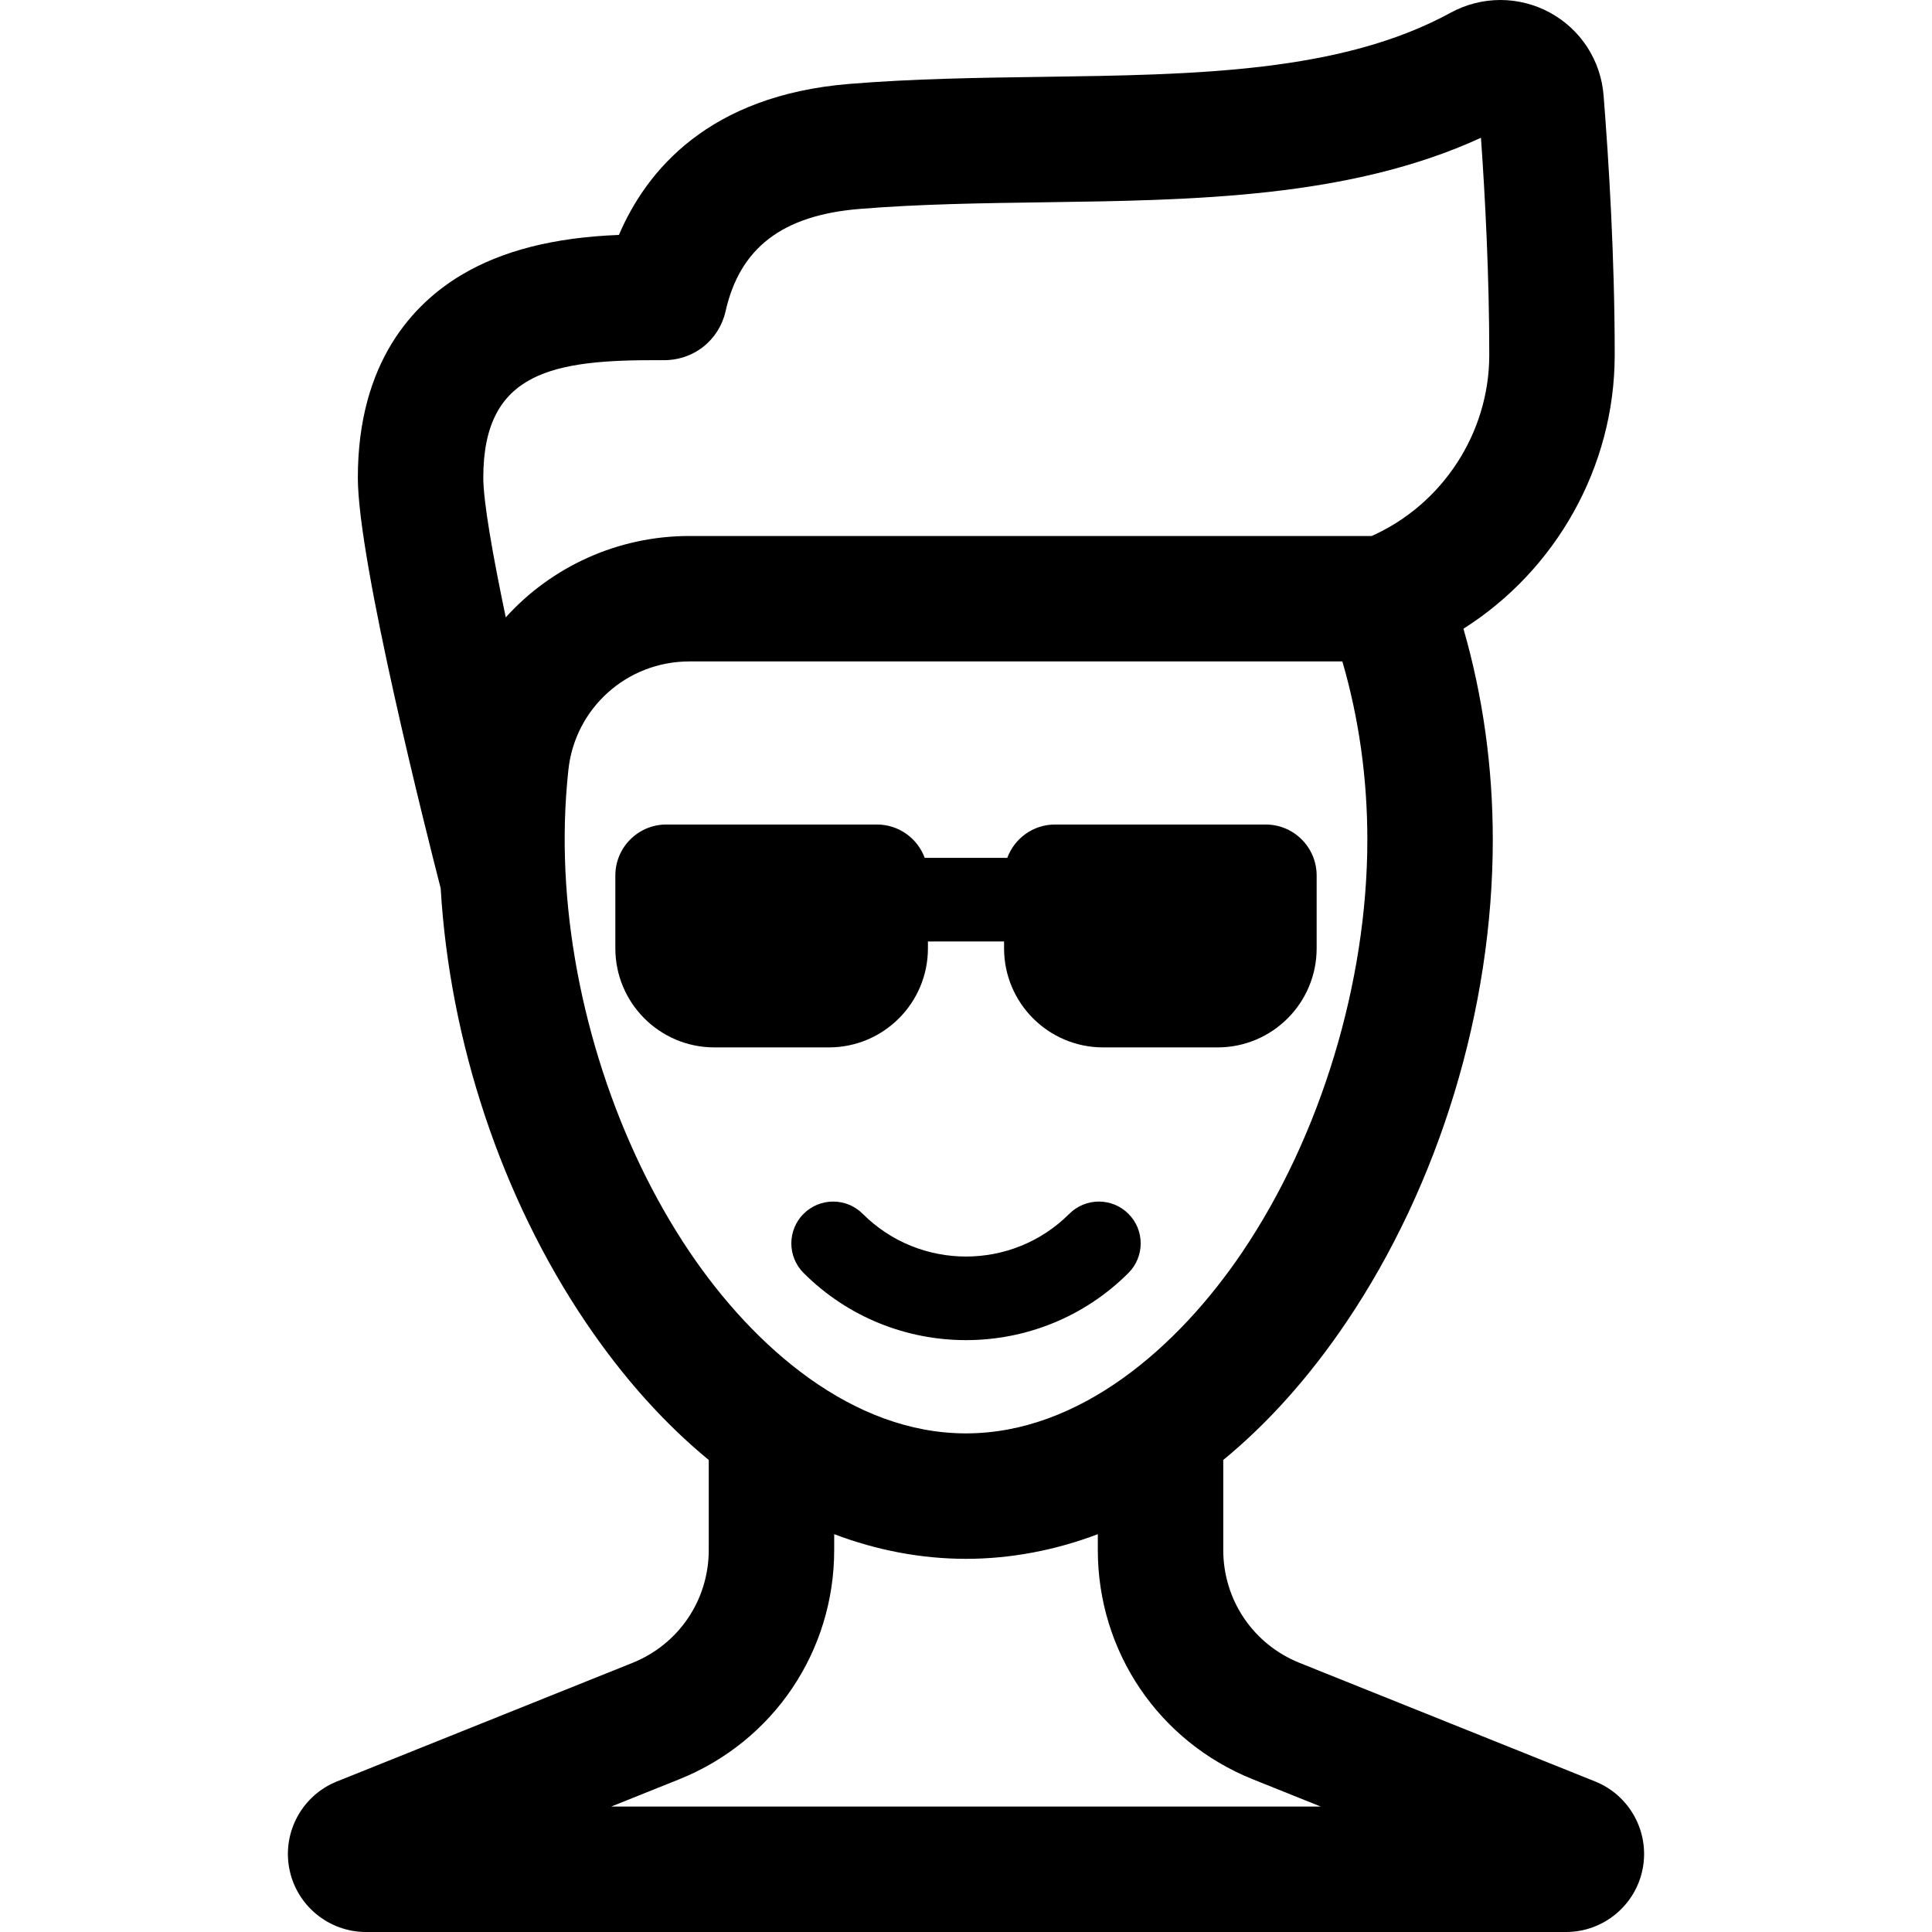
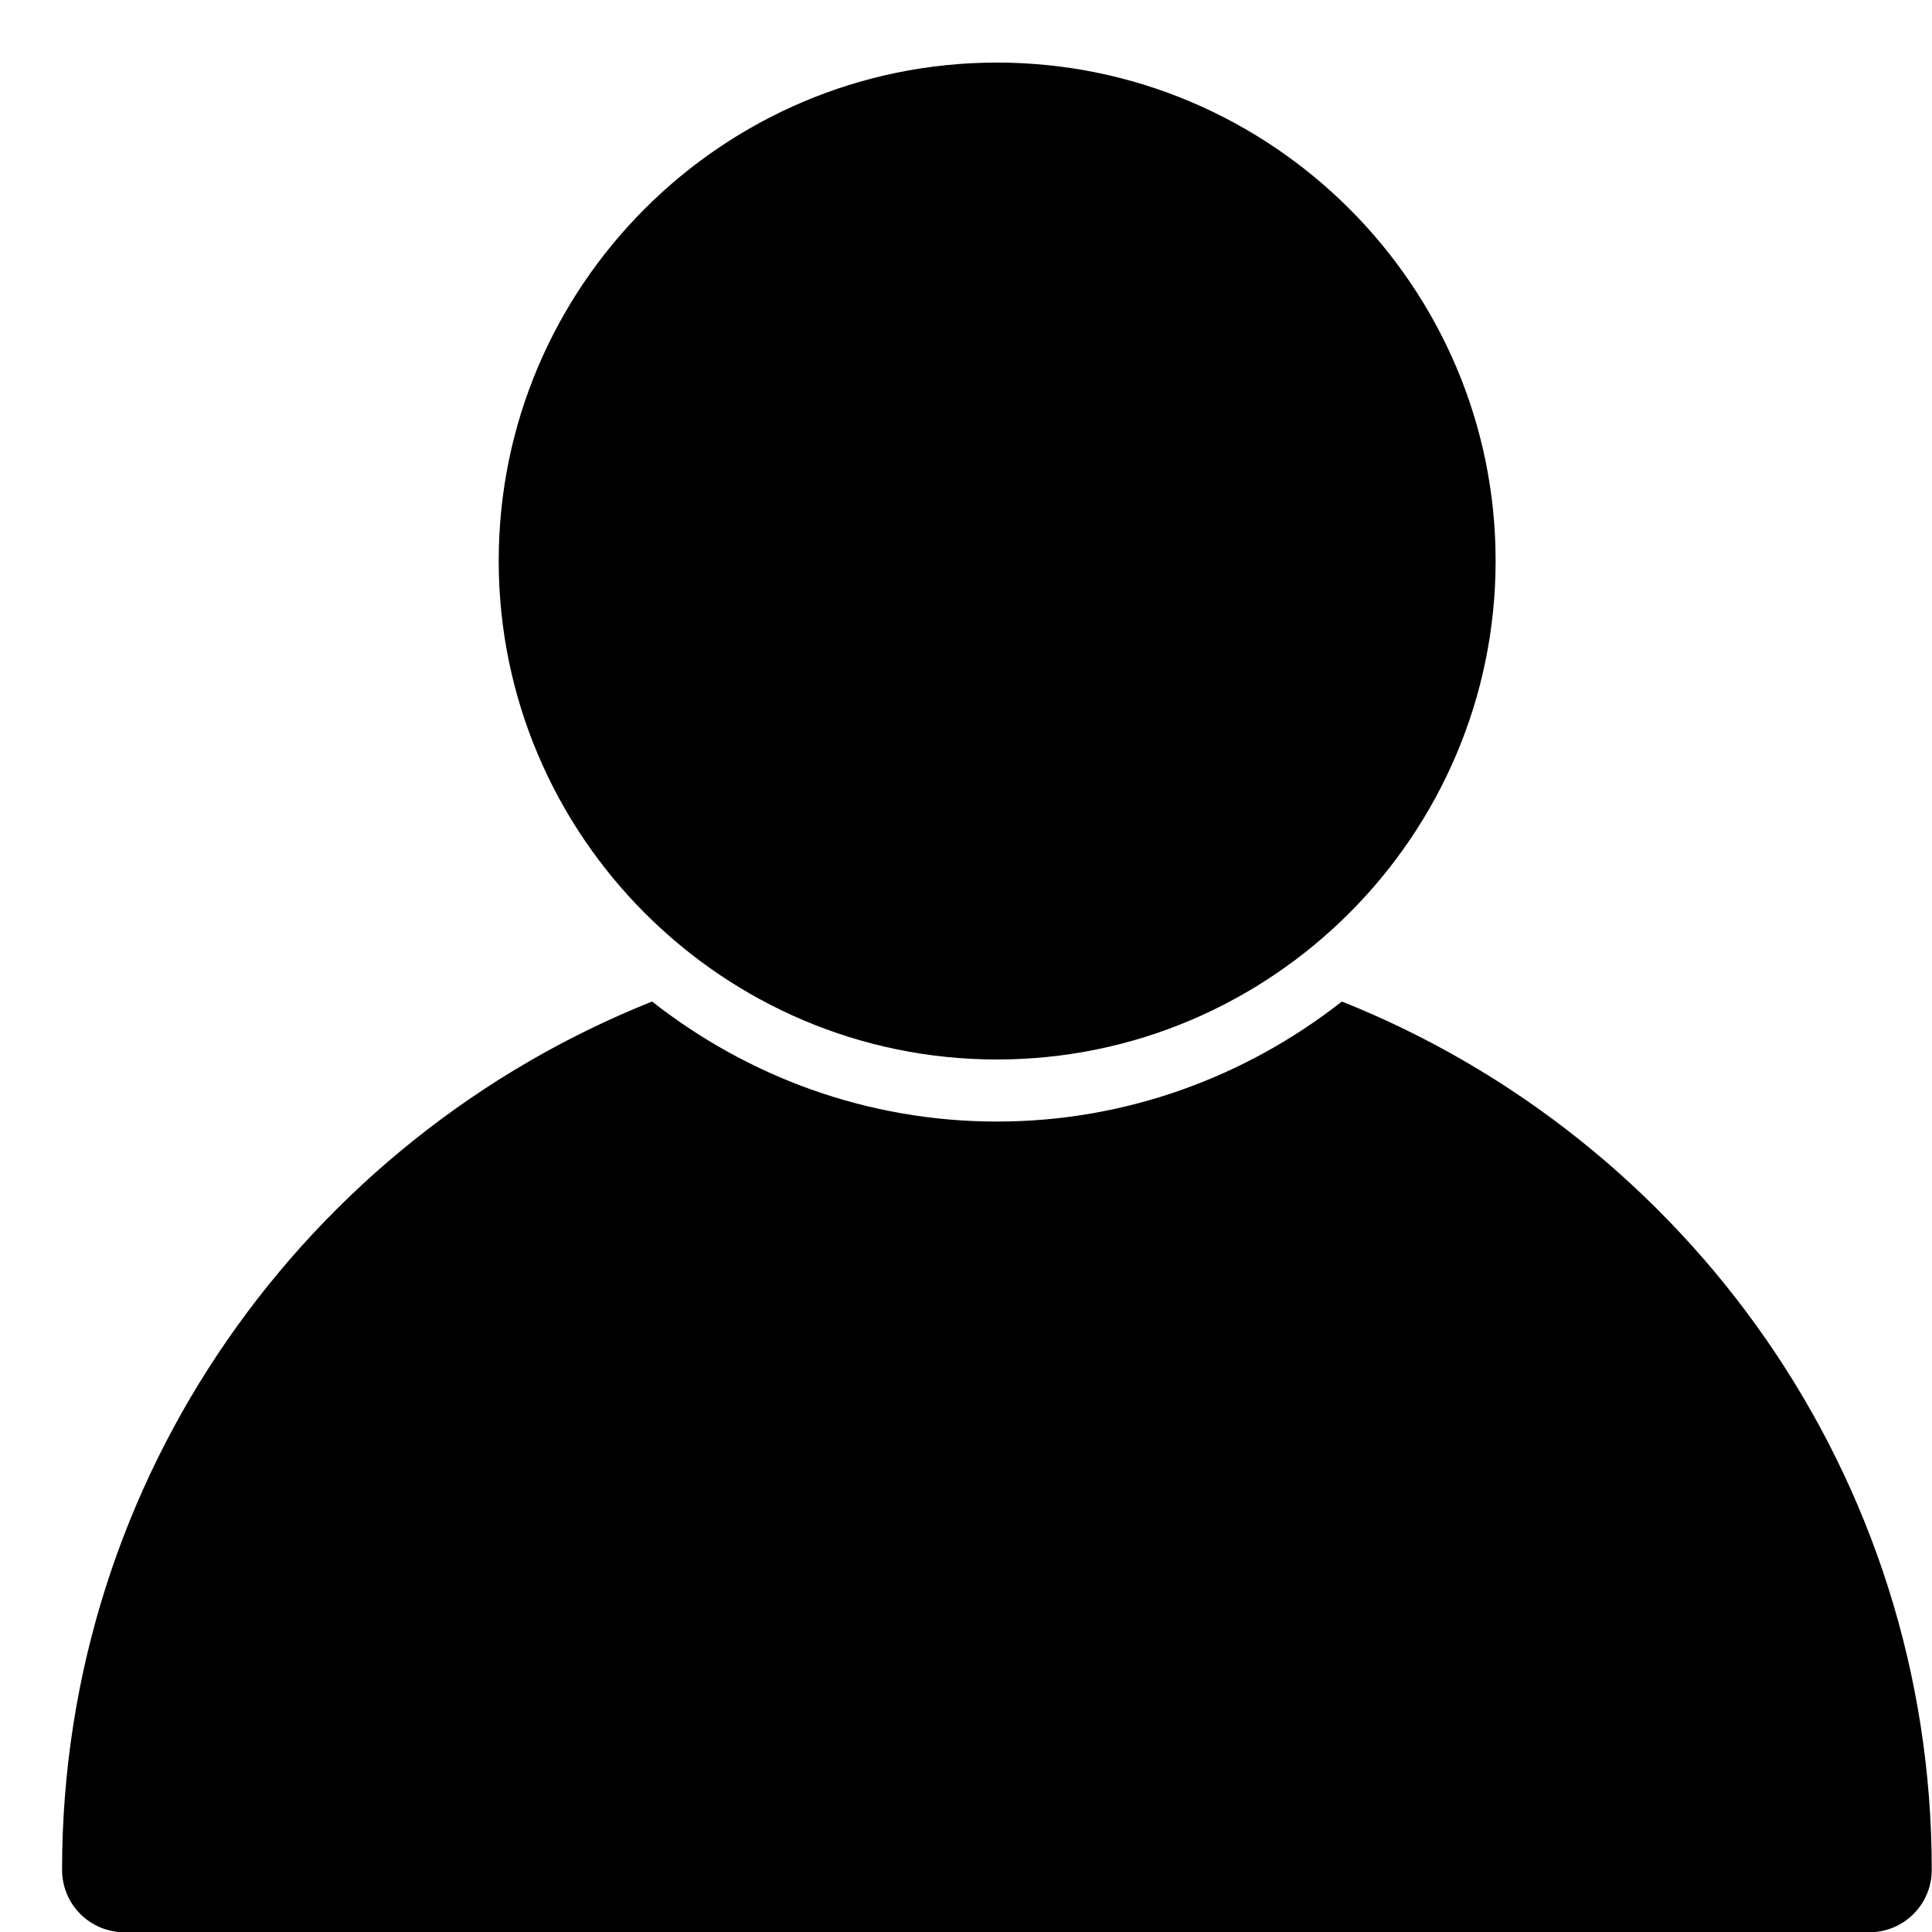
- <svg xmlns="http://www.w3.org/2000/svg" viewBox="0 0 512.002 512.002">
-   <path d="M175.253,95.447c-0.017,0-0.034,0-0.05,0c-0.003,0-0.005,0-0.008,0H175.253z" />
-   <path d="M422.723,472.106l-78.312-31.419c-12.291-4.931-20.233-16.675-20.233-29.919v-23.859   c11.749-9.656,22.708-21.853,32.558-36.427c24.702-36.551,38.871-83.172,38.871-127.91c0-19.282-2.618-38.04-7.779-55.953   c24.477-15.49,40.072-42.878,40.087-72.486c0.014-26.019-1.596-51.81-2.949-68.865c-0.739-9.315-6.087-17.528-14.309-21.972   C406.667,1.14,402.159,0,397.62,0c-4.586,0-9.139,1.162-13.167,3.363c-29.102,15.898-67.526,16.436-108.206,17.005   c-16.81,0.235-34.193,0.479-51.189,1.872c-37.172,3.046-53.698,22.878-61.039,40.018c-17.278,0.676-31.003,4.18-41.816,10.657   c-12.486,7.479-27.371,22.861-27.371,53.681c0,22.315,18.282,94.523,21.95,108.786c2.409,40.708,16.134,82.027,38.487,115.102   c9.85,14.574,20.809,26.771,32.558,36.427v23.86c0,13.244-7.942,24.987-20.234,29.919l-78.311,31.419   c-9.189,3.686-14.491,13.415-12.609,23.134c1.879,9.711,10.424,16.759,20.316,16.759h318.027c9.892,0,18.436-7.049,20.314-16.763   C437.21,485.518,431.906,475.789,422.723,472.106z M134.035,163.606c-3.478-16.586-5.957-30.726-5.957-37.012   c-0.001-28.302,18.765-31.283,47.125-31.146c8.715,0.302,15.392-5.461,17.079-12.951c3.792-16.831,15.069-25.45,35.493-27.125   c15.872-1.301,32.682-1.536,48.938-1.763c39.87-0.558,81-1.134,115.76-17.099c1.121,15.883,2.211,36.718,2.198,57.607   c-0.011,20.673-12.421,39.583-31.16,47.927H182.679C163.762,142.044,146.185,150.152,134.035,163.606z M182.814,331.867   c-19.253-28.485-31.306-65.669-32.966-100.979c-0.403-8.644-0.238-17.35,0.779-26.853c1.754-16.386,15.53-28.746,32.051-28.746   h173.06c4.399,15.083,6.624,30.938,6.624,47.284c0,37.704-12.4,78.562-33.171,109.294   c-17.014,25.174-43.115,47.997-73.189,47.997C225.918,379.864,199.82,357.029,182.814,331.867z M161.988,478.757v-0.001   l17.984-7.215c24.967-10.016,41.099-33.871,41.099-60.772v-4.201c11.132,4.243,23.018,6.54,34.931,6.54   c11.734,0,23.625-2.231,34.93-6.539v4.201c0,26.901,16.132,50.755,41.099,60.772l17.984,7.215H161.988z" />
-   <path d="M299.049,321.676c-4.327-4.328-11.344-4.328-15.671,0c-15.094,15.095-39.654,15.096-54.749,0   c-4.327-4.327-11.344-4.327-15.672,0c-4.327,4.327-4.327,11.344,0,15.672c11.868,11.867,27.457,17.801,43.046,17.801   s31.178-5.934,43.046-17.801C303.376,333.021,303.376,326.005,299.049,321.676z" />
-   <path d="M335.409,218.505h-55.8c-5.817,0-10.761,3.681-12.668,8.835h-21.88c-1.907-5.154-6.852-8.835-12.668-8.835h-55.8   c-7.467,0-13.52,6.053-13.52,13.52v19.291c0,14.503,11.757,26.259,26.259,26.259h30.32c14.503,0,26.26-11.757,26.26-26.259v-1.814   h20.177v1.814c0,14.503,11.757,26.259,26.259,26.259h30.32c14.503,0,26.259-11.757,26.259-26.259v-19.291   C348.929,224.559,342.876,218.505,335.409,218.505z" />
+ <svg xmlns="http://www.w3.org/2000/svg" viewBox="0 0 31 31">
+   <path d="M 10.463 16.07 C 4.924 18.278 0.996 23.683 0.996 30 A 1 1 0 0 0 2 31.004 L 30 31.004 A 1 1 0 0 0 30.996 30 C 30.996 23.683 27.069 18.278 21.531 16.07 C 20 17.271 18.079 17.996 15.996 17.996 C 13.913 17.996 11.993 17.272 10.463 16.07 z " />
+   <path d="M 15.996 1.004 C 11.59 1.004 8.002 4.592 8.002 8.998 C 8.002 13.404 11.59 17 15.996 17 C 20.403 17 23.998 13.404 23.998 8.998 C 23.998 4.592 20.403 1.004 15.996 1.004 z " />
</svg>
